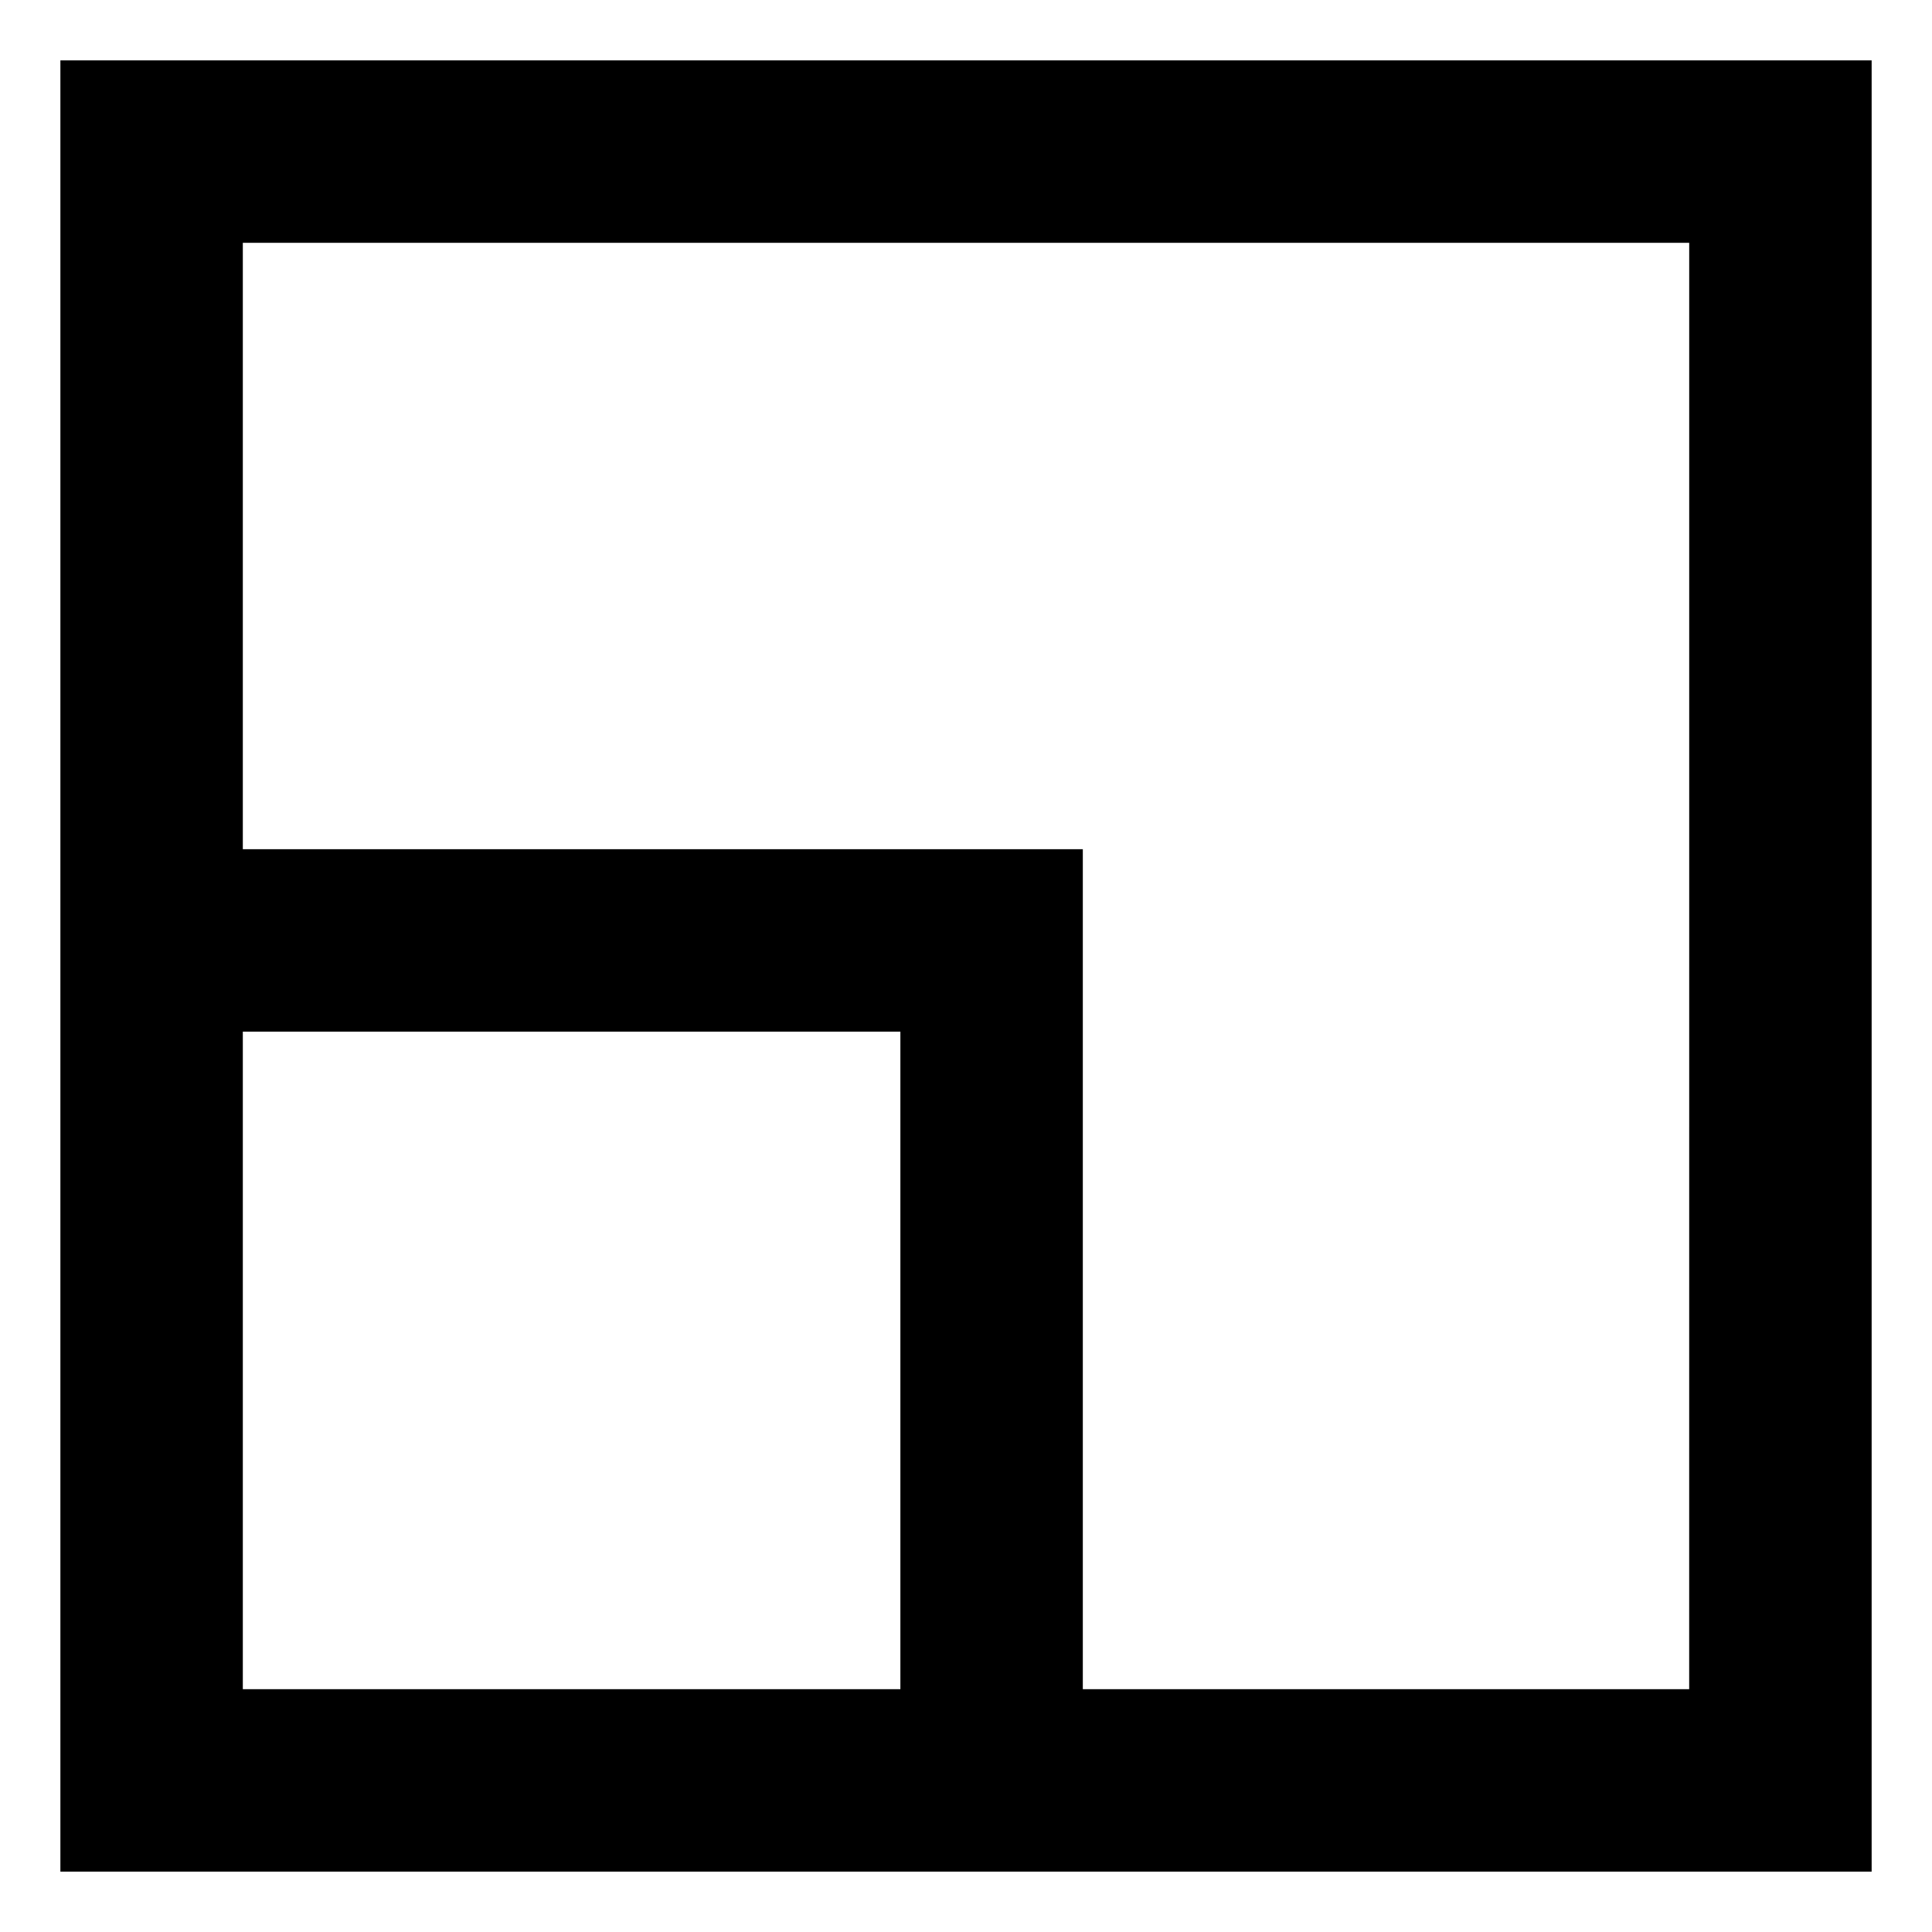
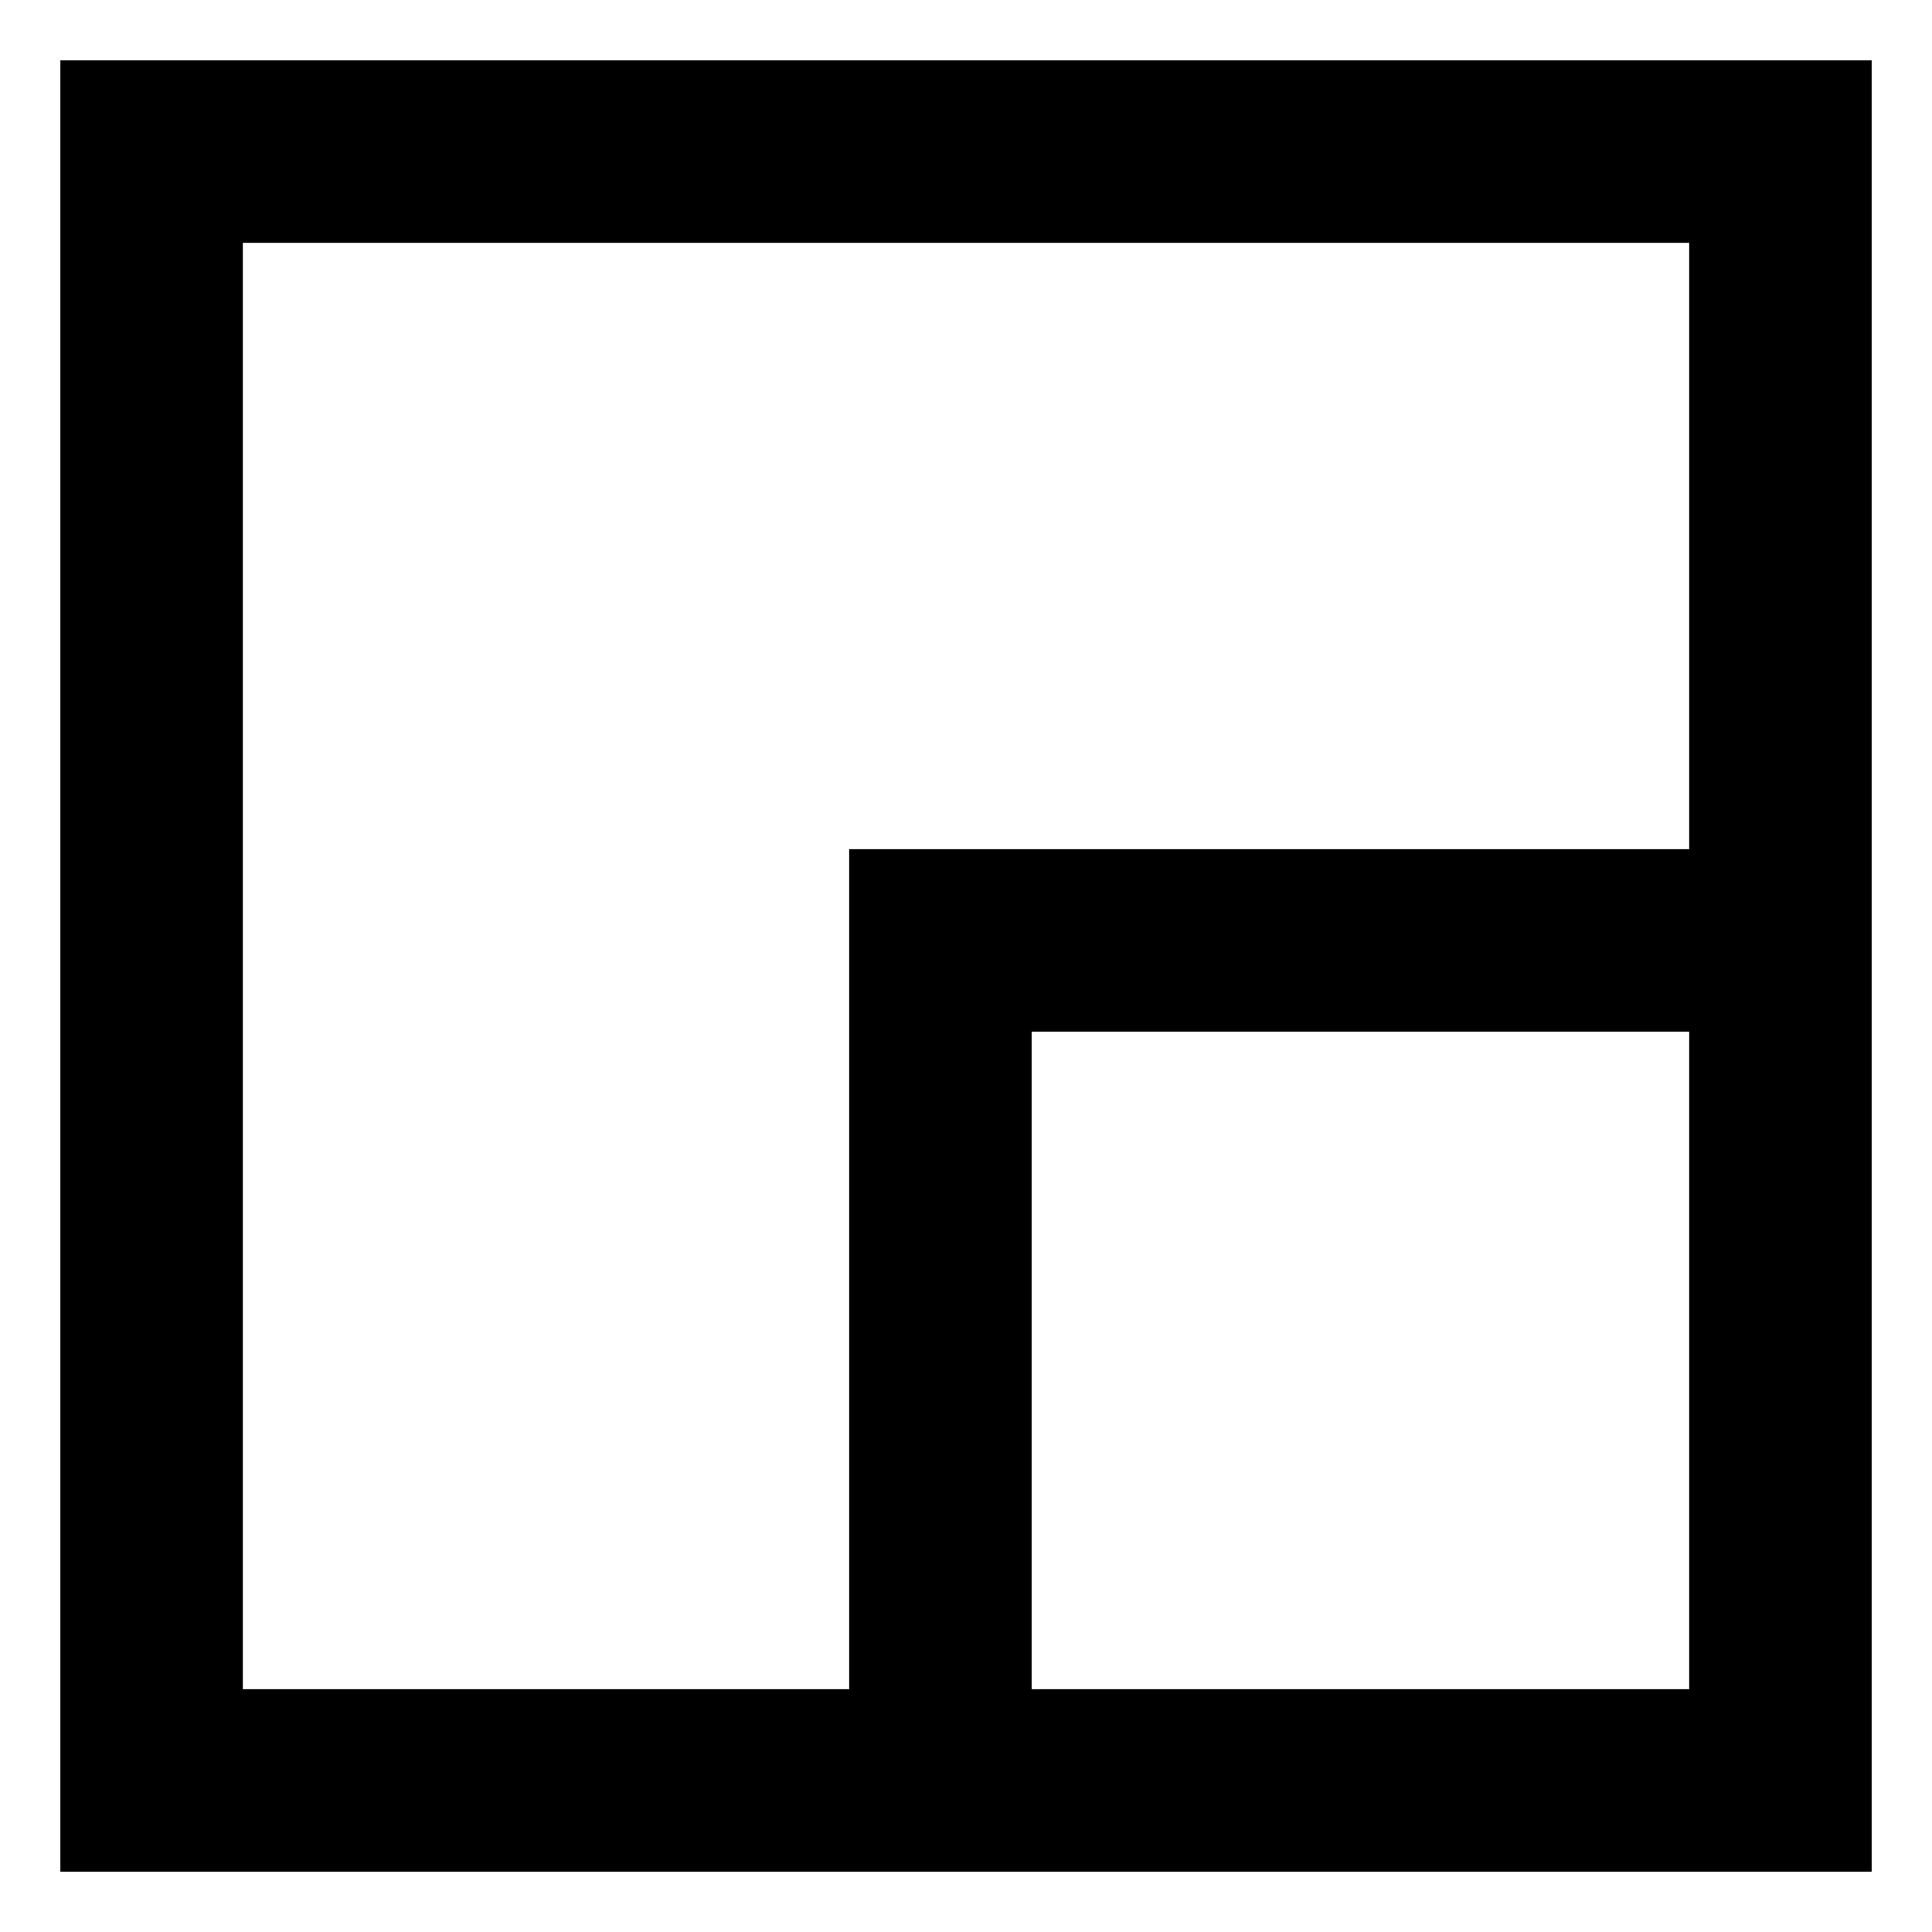
<svg xmlns="http://www.w3.org/2000/svg" width="256" height="256" viewBox="0 0 67.733 67.733" version="1.1" id="svg1" xml:space="preserve">
  <defs id="defs1" />
  <g id="layer1">
-     <path style="fill:#000000;stroke-width:0.696" d="M 2.117,33.867 V 2.117 H 33.867 65.617 V 33.867 65.617 H 33.867 2.117 Z M 31.566,48.591 V 36.167 H 19.142 8.513 V 48.591 59.221 H 19.142 31.566 Z M 59.221,33.867 V 8.513 H 33.867 8.513 V 19.142 29.771 h 12.93 16.519 v 16.519 12.93 h 10.629 10.629 z" id="path1" />
+     <path style="fill:#000000;stroke-width:0.696" d="M 65.617,33.867 V 2.117 H 33.867 2.117 V 33.867 65.617 H 33.867 65.617 Z M 36.167,48.591 V 36.167 H 48.591 59.221 V 48.591 59.221 H 48.591 36.167 Z M 8.513,33.867 V 8.513 H 33.867 59.221 V 19.142 29.771 H 46.291 29.771 V 46.291 59.221 H 19.142 8.513 Z" id="path1" />
  </g>
</svg>
